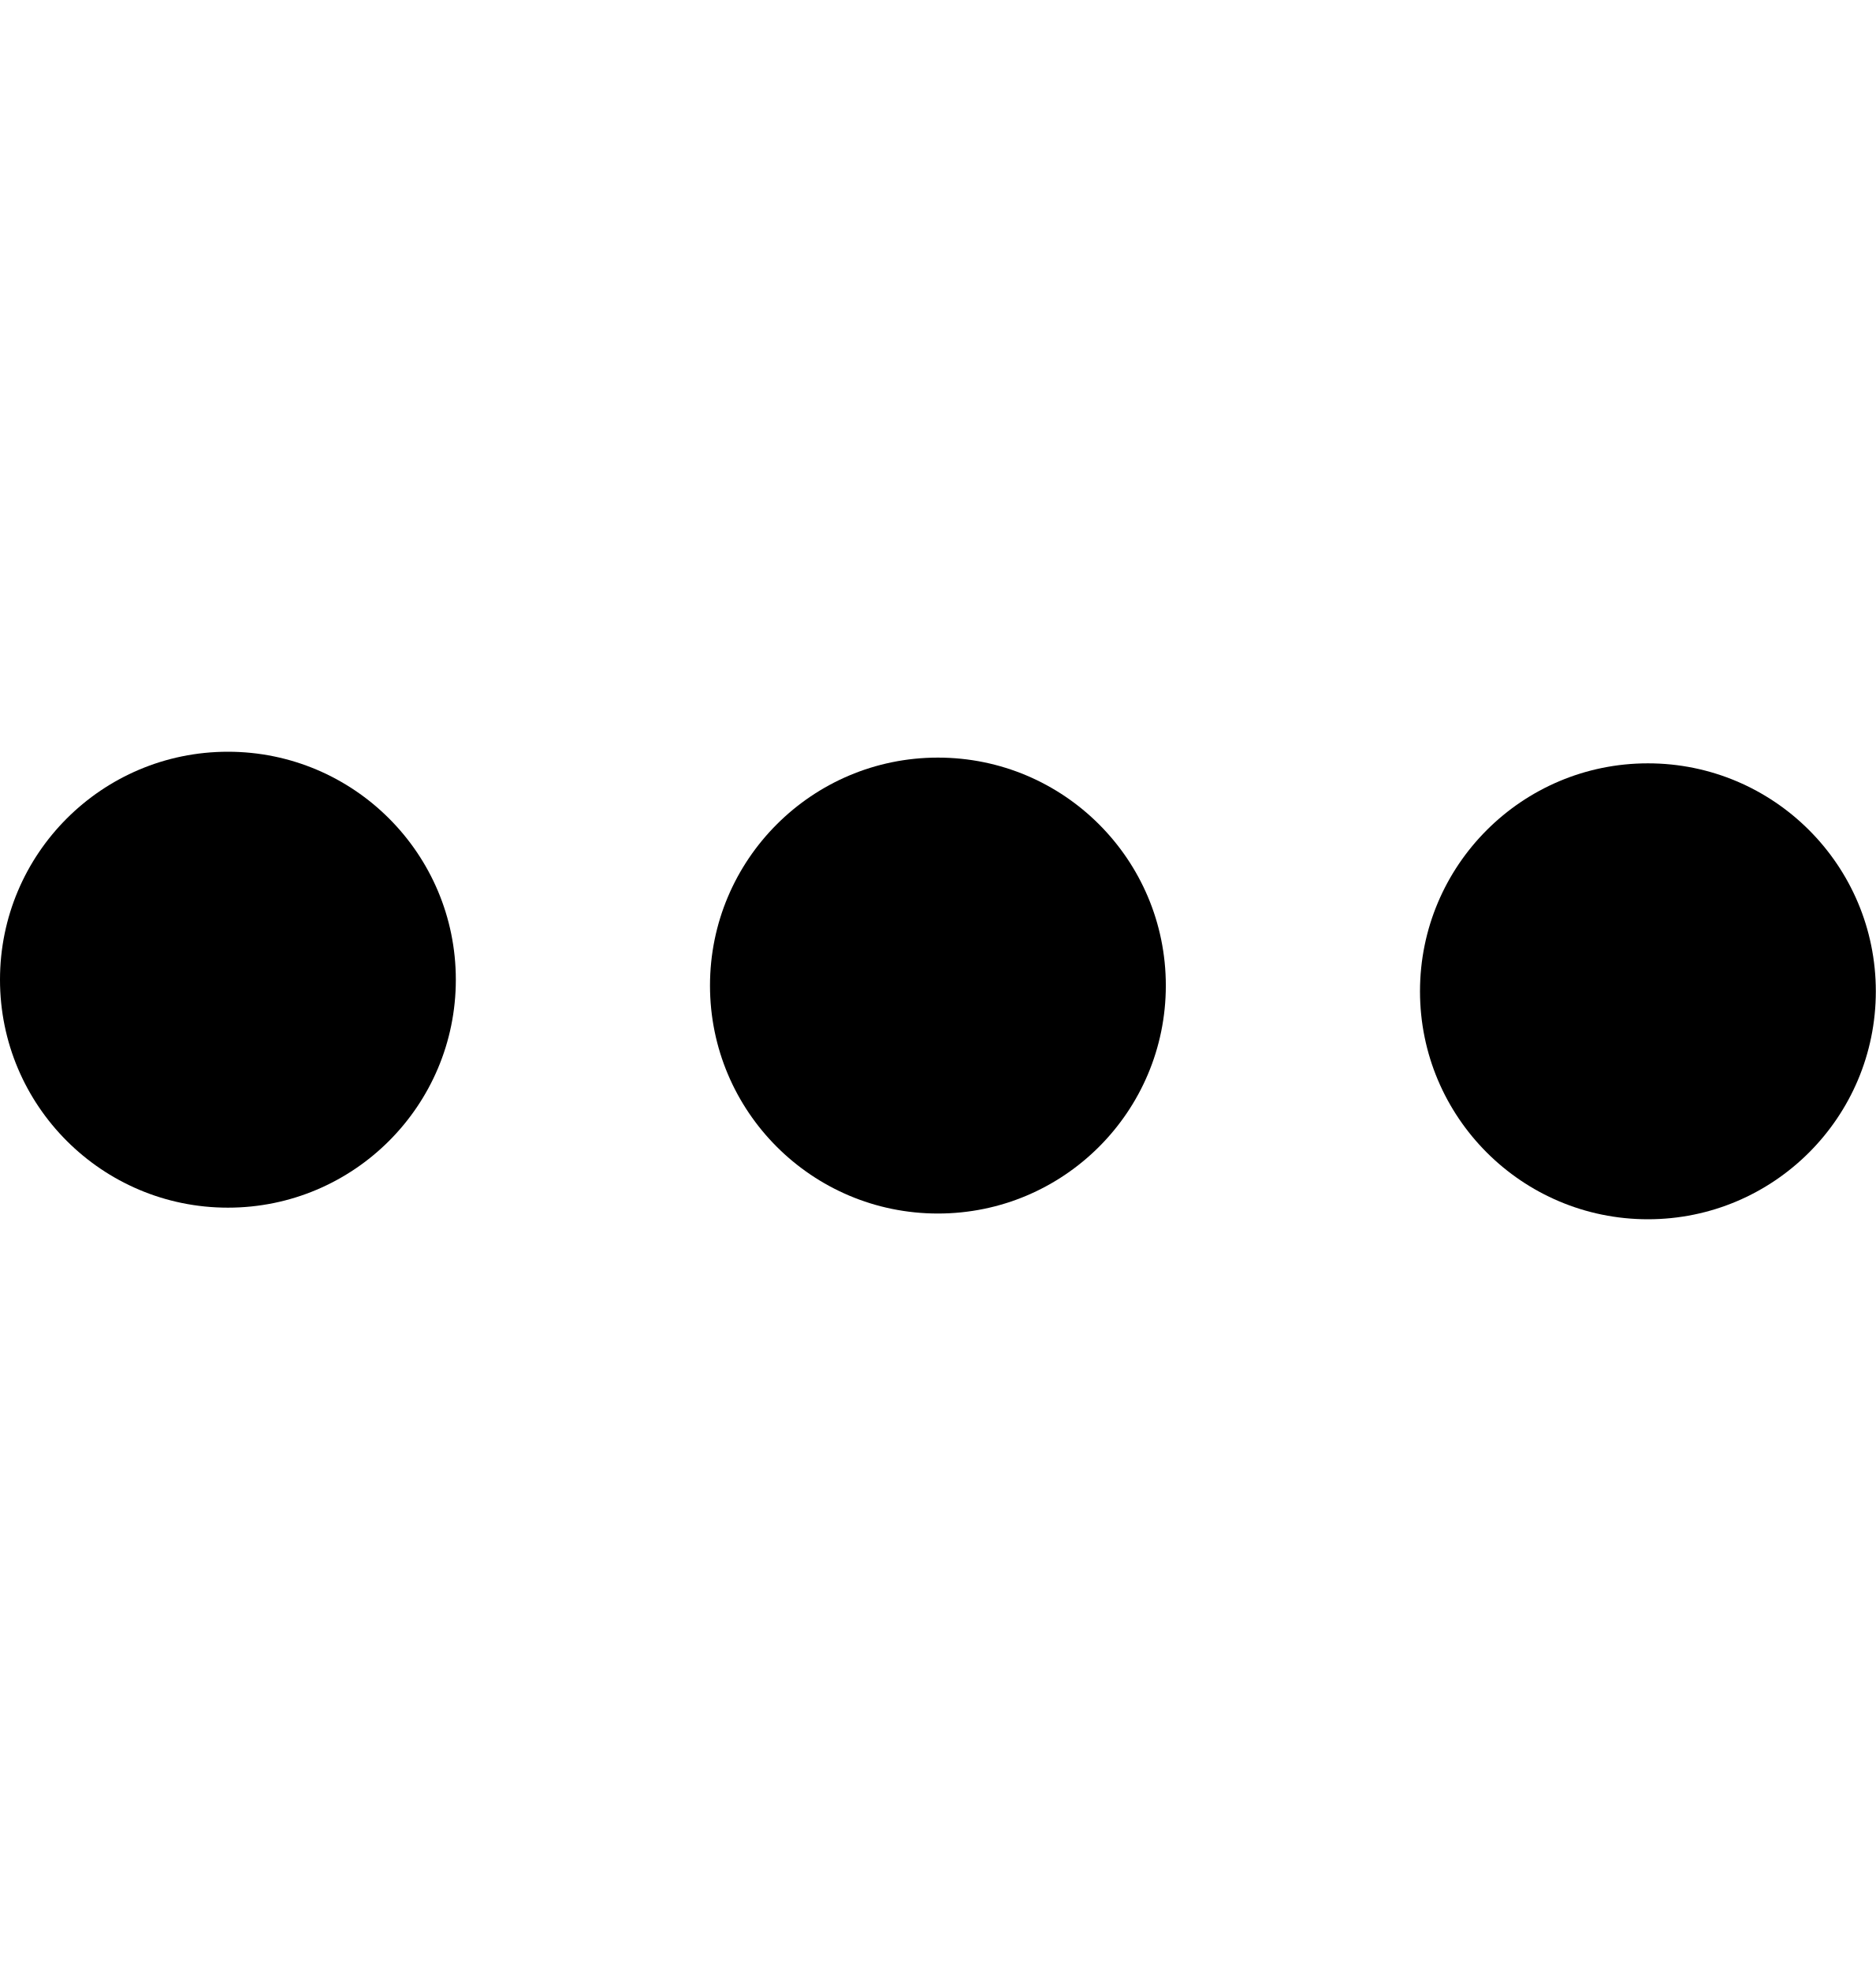
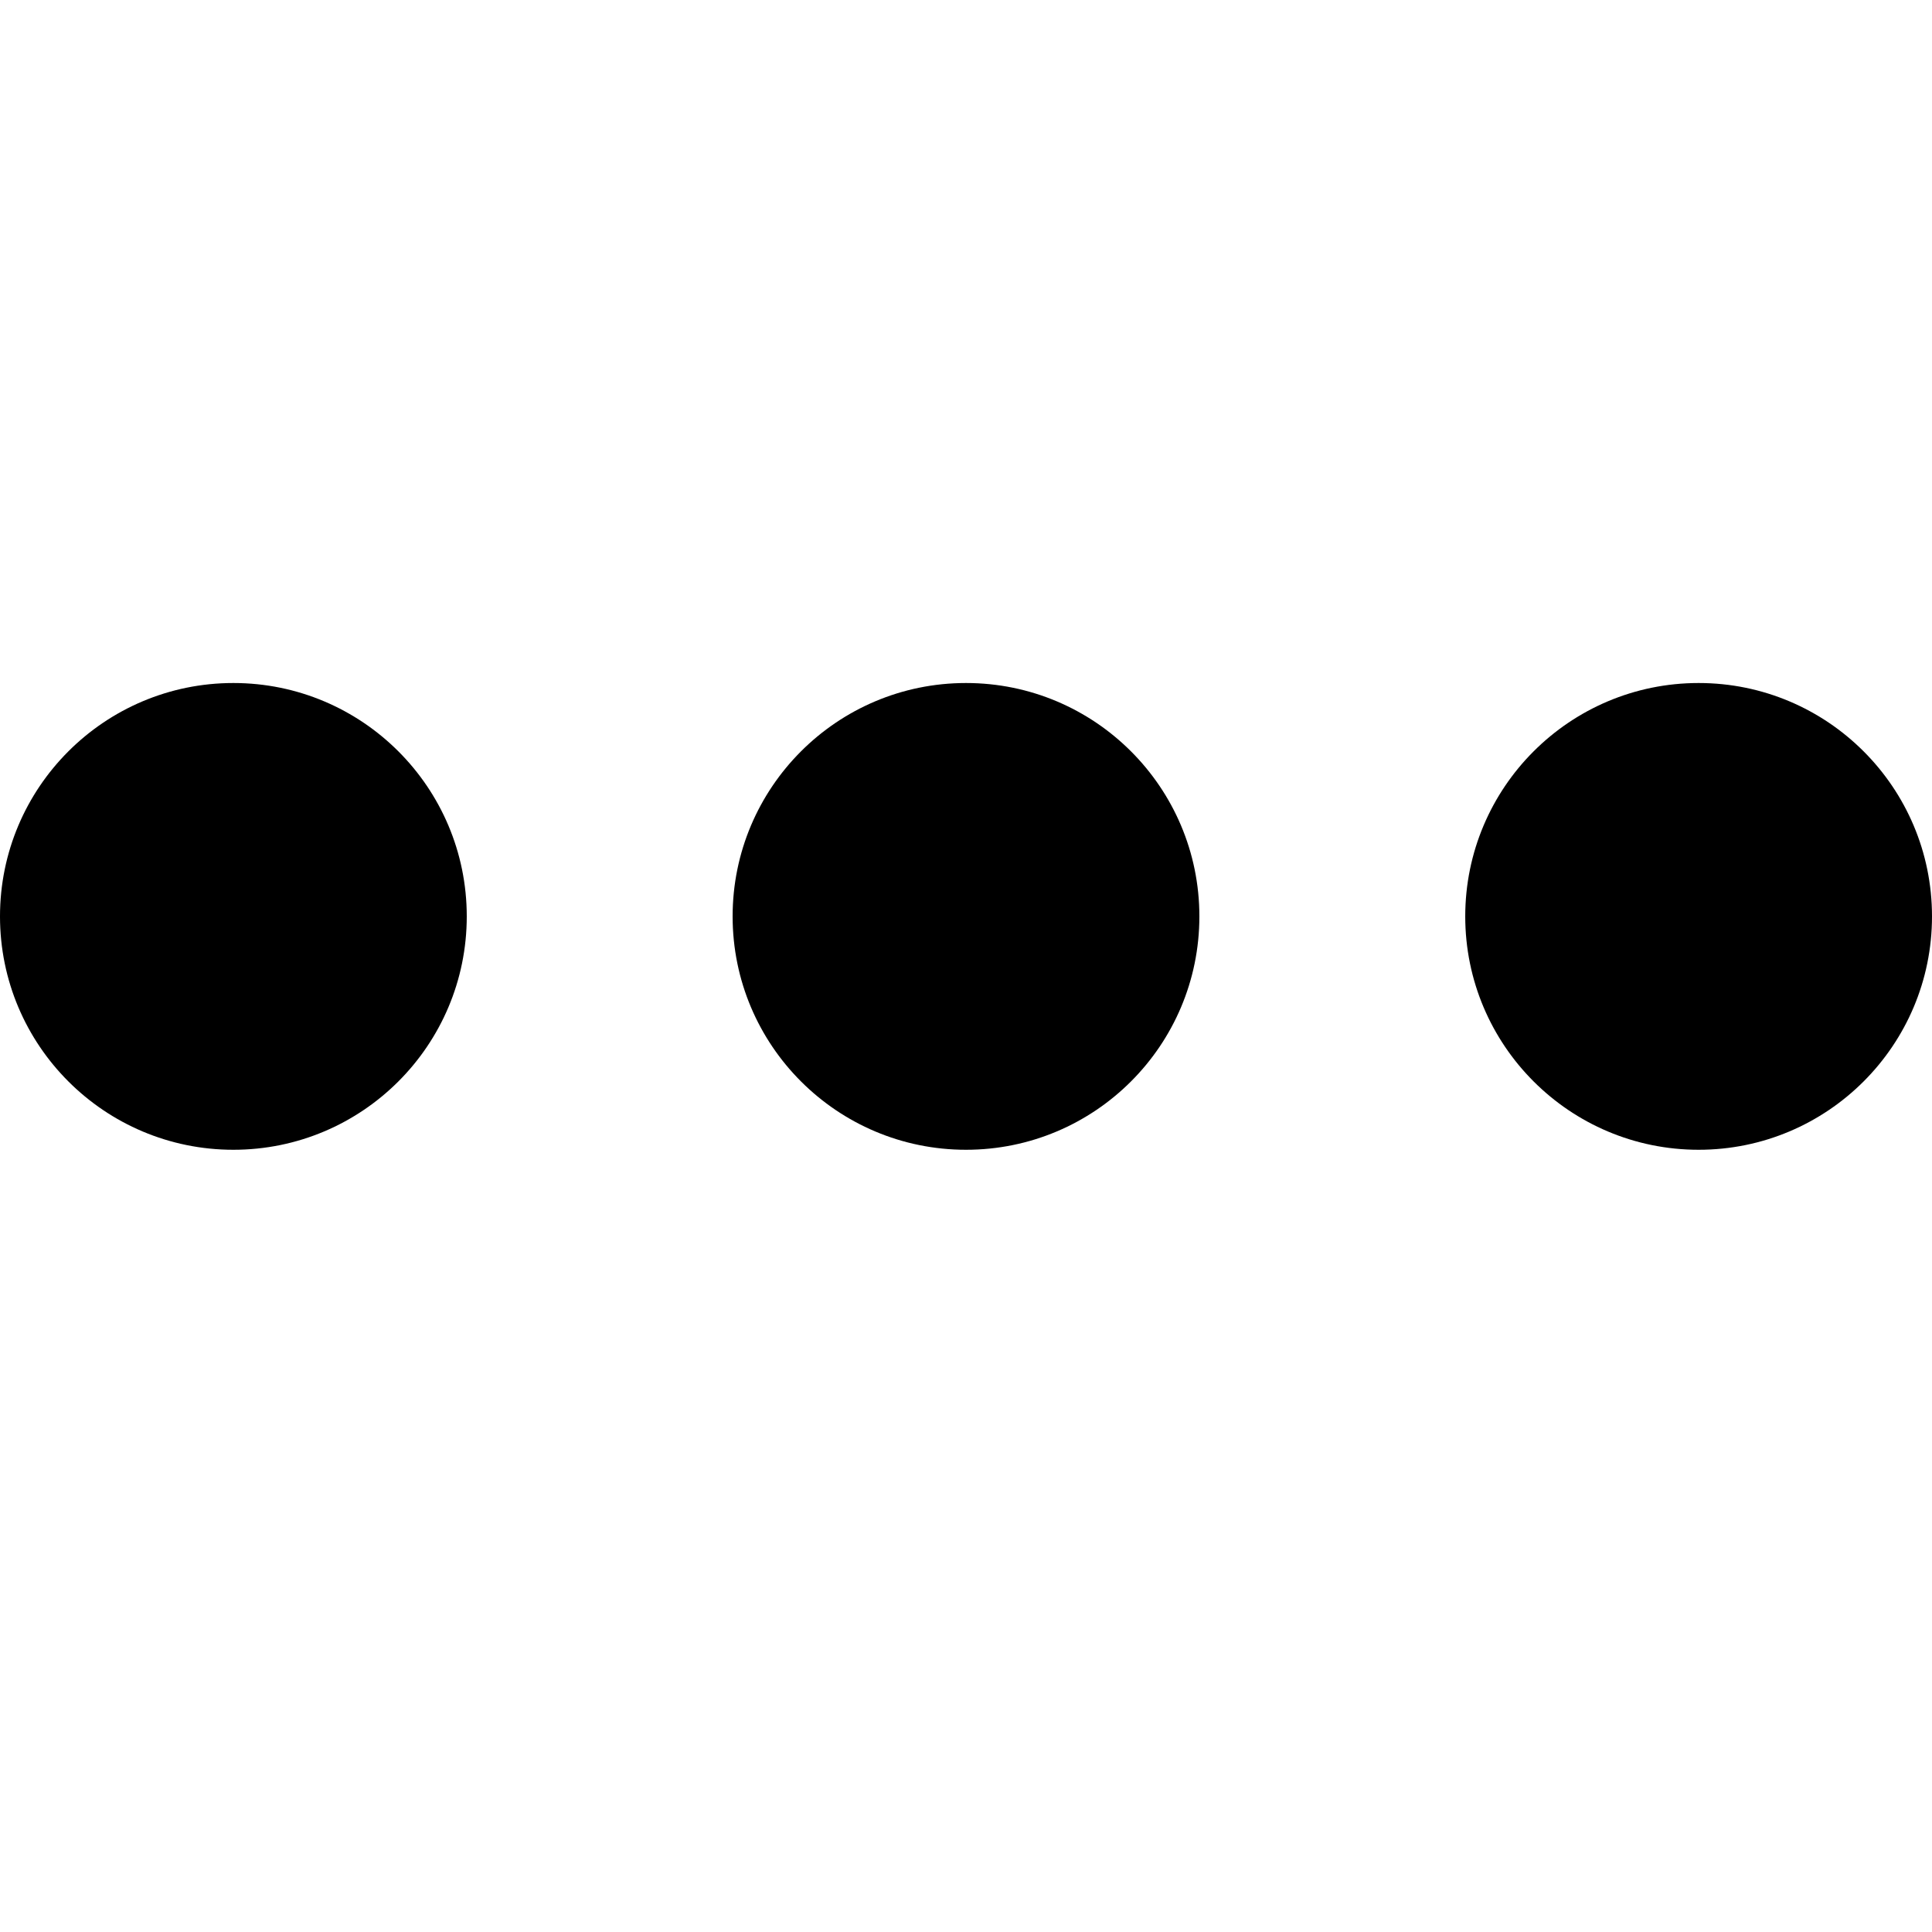
- <svg xmlns="http://www.w3.org/2000/svg" version="1.1" id="Layer_1" x="0px" y="0px" width="14.074px" height="14.785px" viewBox="0 0 14.074 14.785" enable-background="new 0 0 14.074 14.785" xml:space="preserve">
-   <circle fill="currentColor" cx="1.71" cy="7.349" r="1.71" />
-   <circle fill="currentColor" cx="7.037" cy="7.393" r="1.71" />
-   <circle fill="currentColor" cx="12.364" cy="7.436" r="1.71" />
+ <svg xmlns="http://www.w3.org/2000/svg" version="1.1" id="Layer_1" x="0px" y="0px" width="10.944px" height="10.943px" viewBox="0 0 10.944 10.943" enable-background="new 0 0 10.944 10.943" xml:space="preserve">
+   <circle fill="currentColor" cx="1.322" cy="5.191" r="1.322" />
+   <circle fill="currentColor" cx="5.472" cy="5.191" r="1.322" />
+   <circle fill="currentColor" cx="9.622" cy="5.191" r="1.322" />
</svg>
